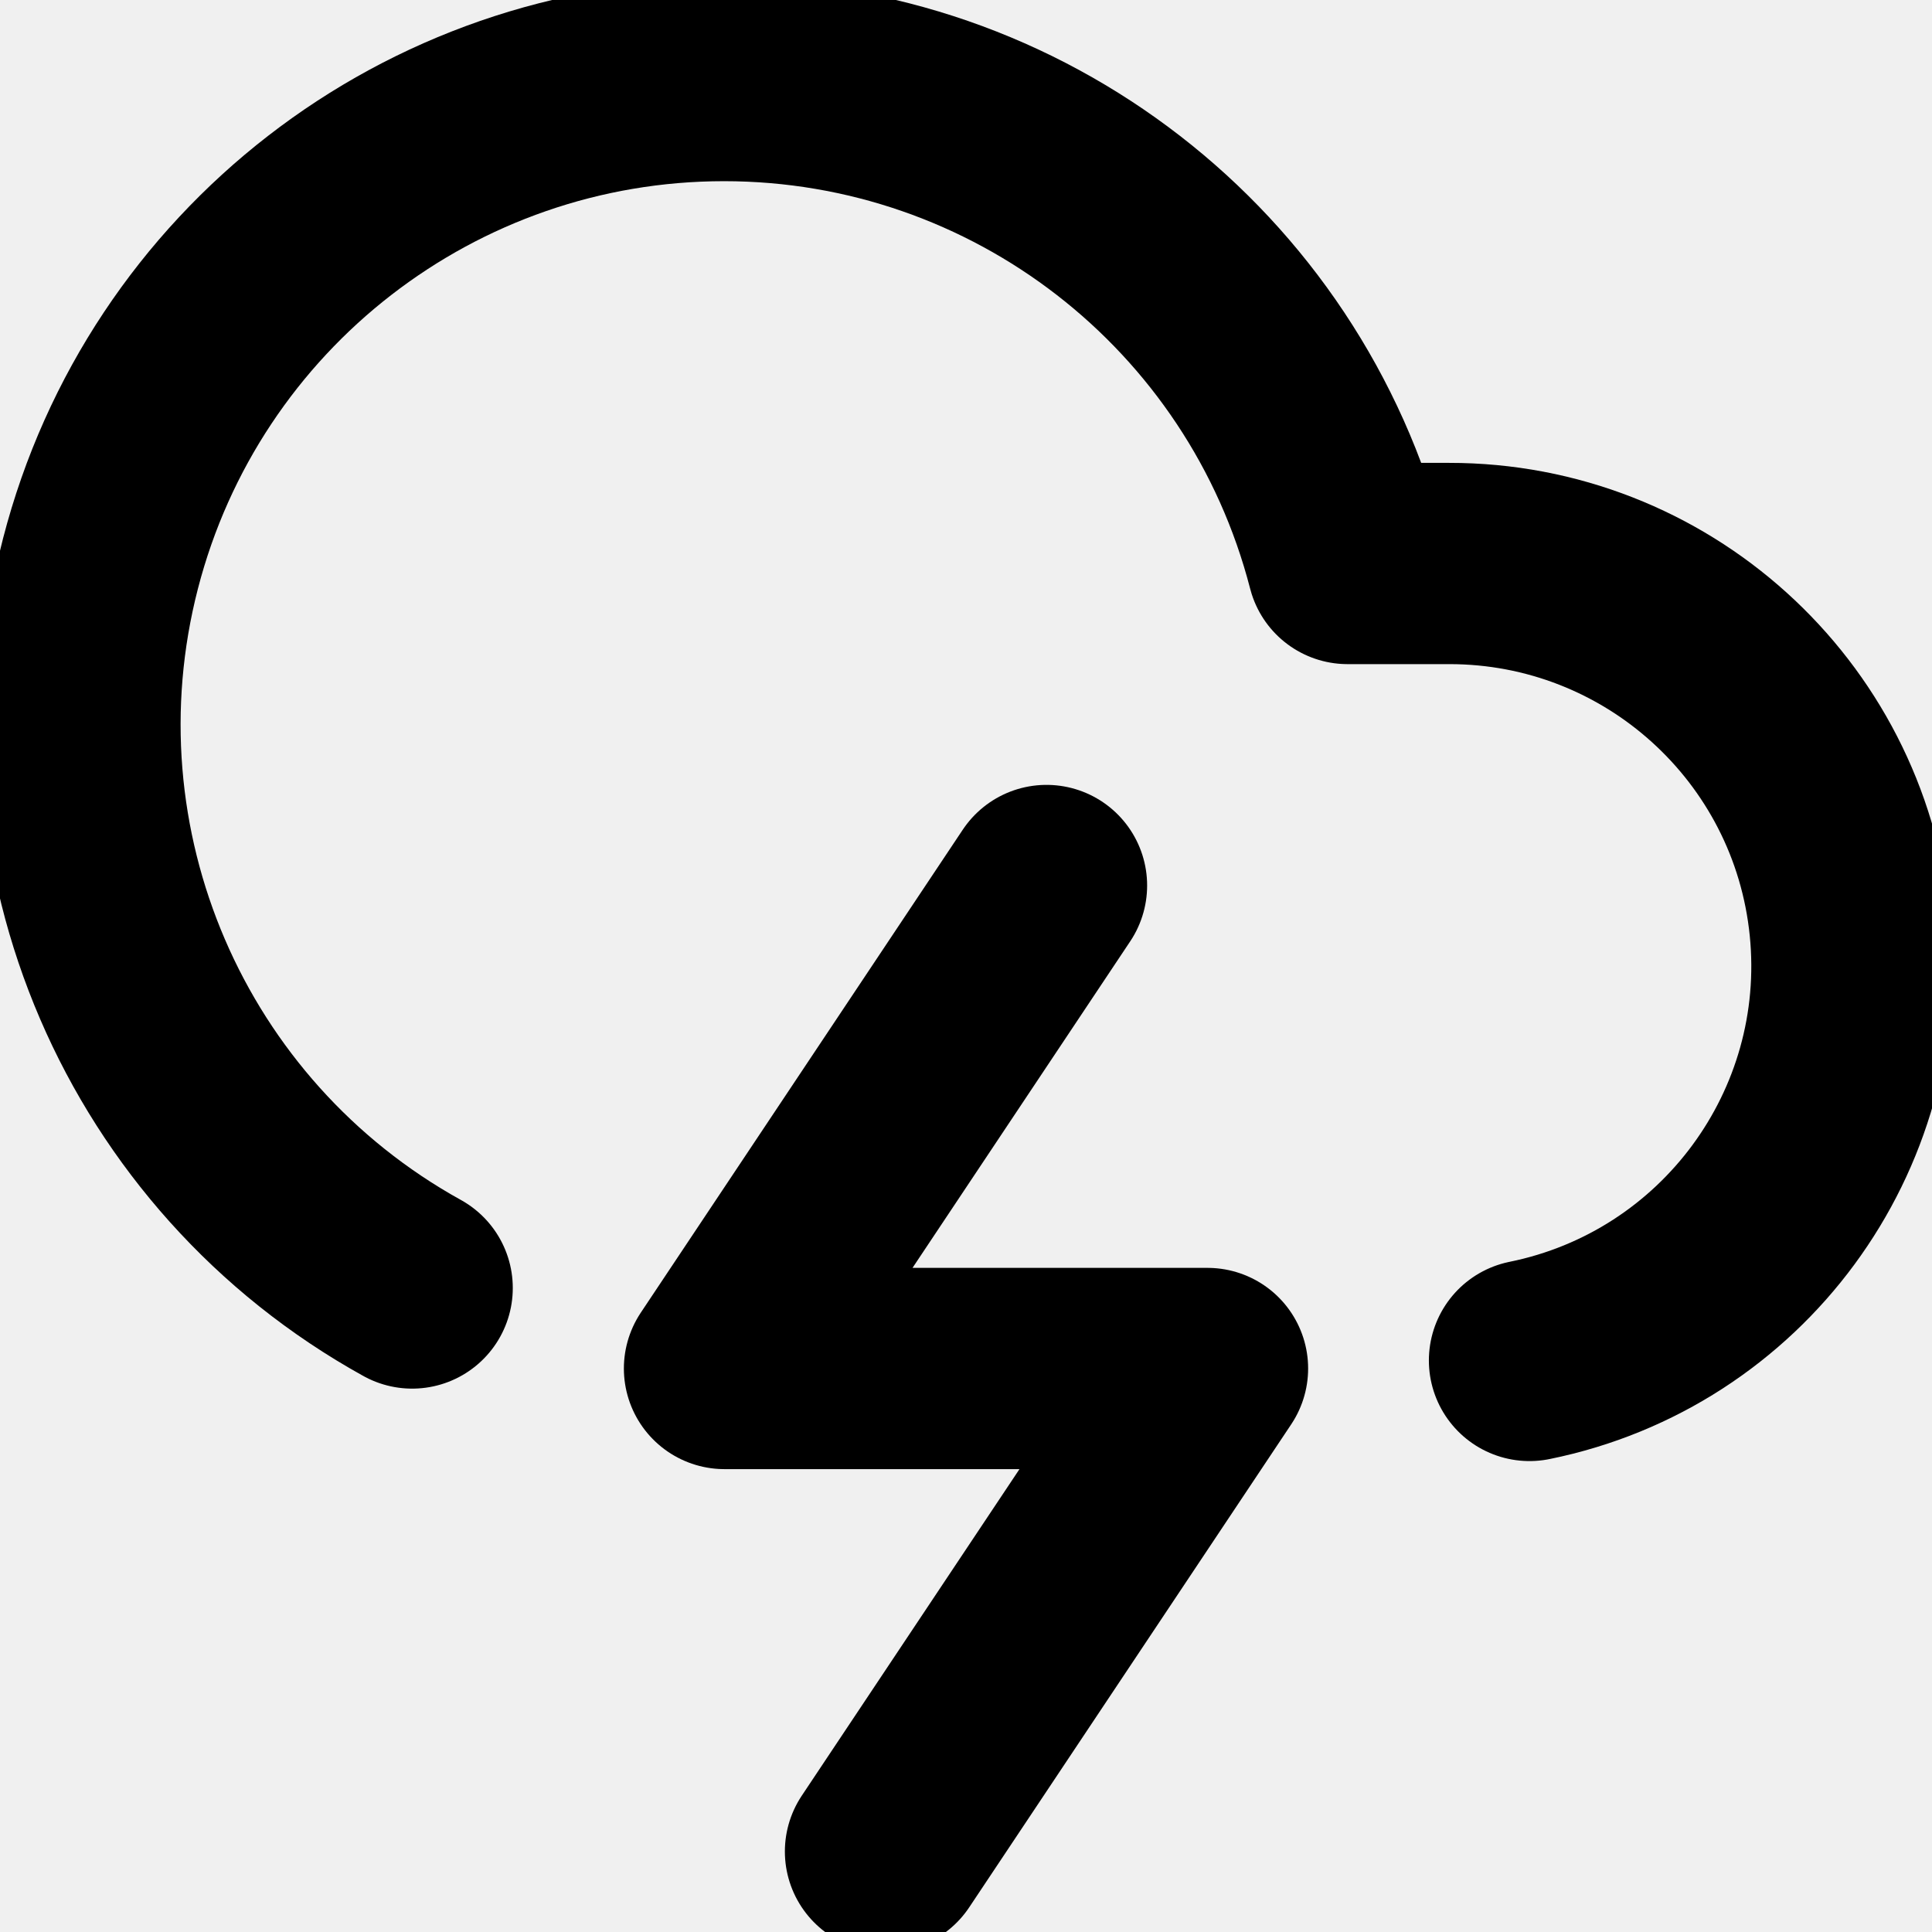
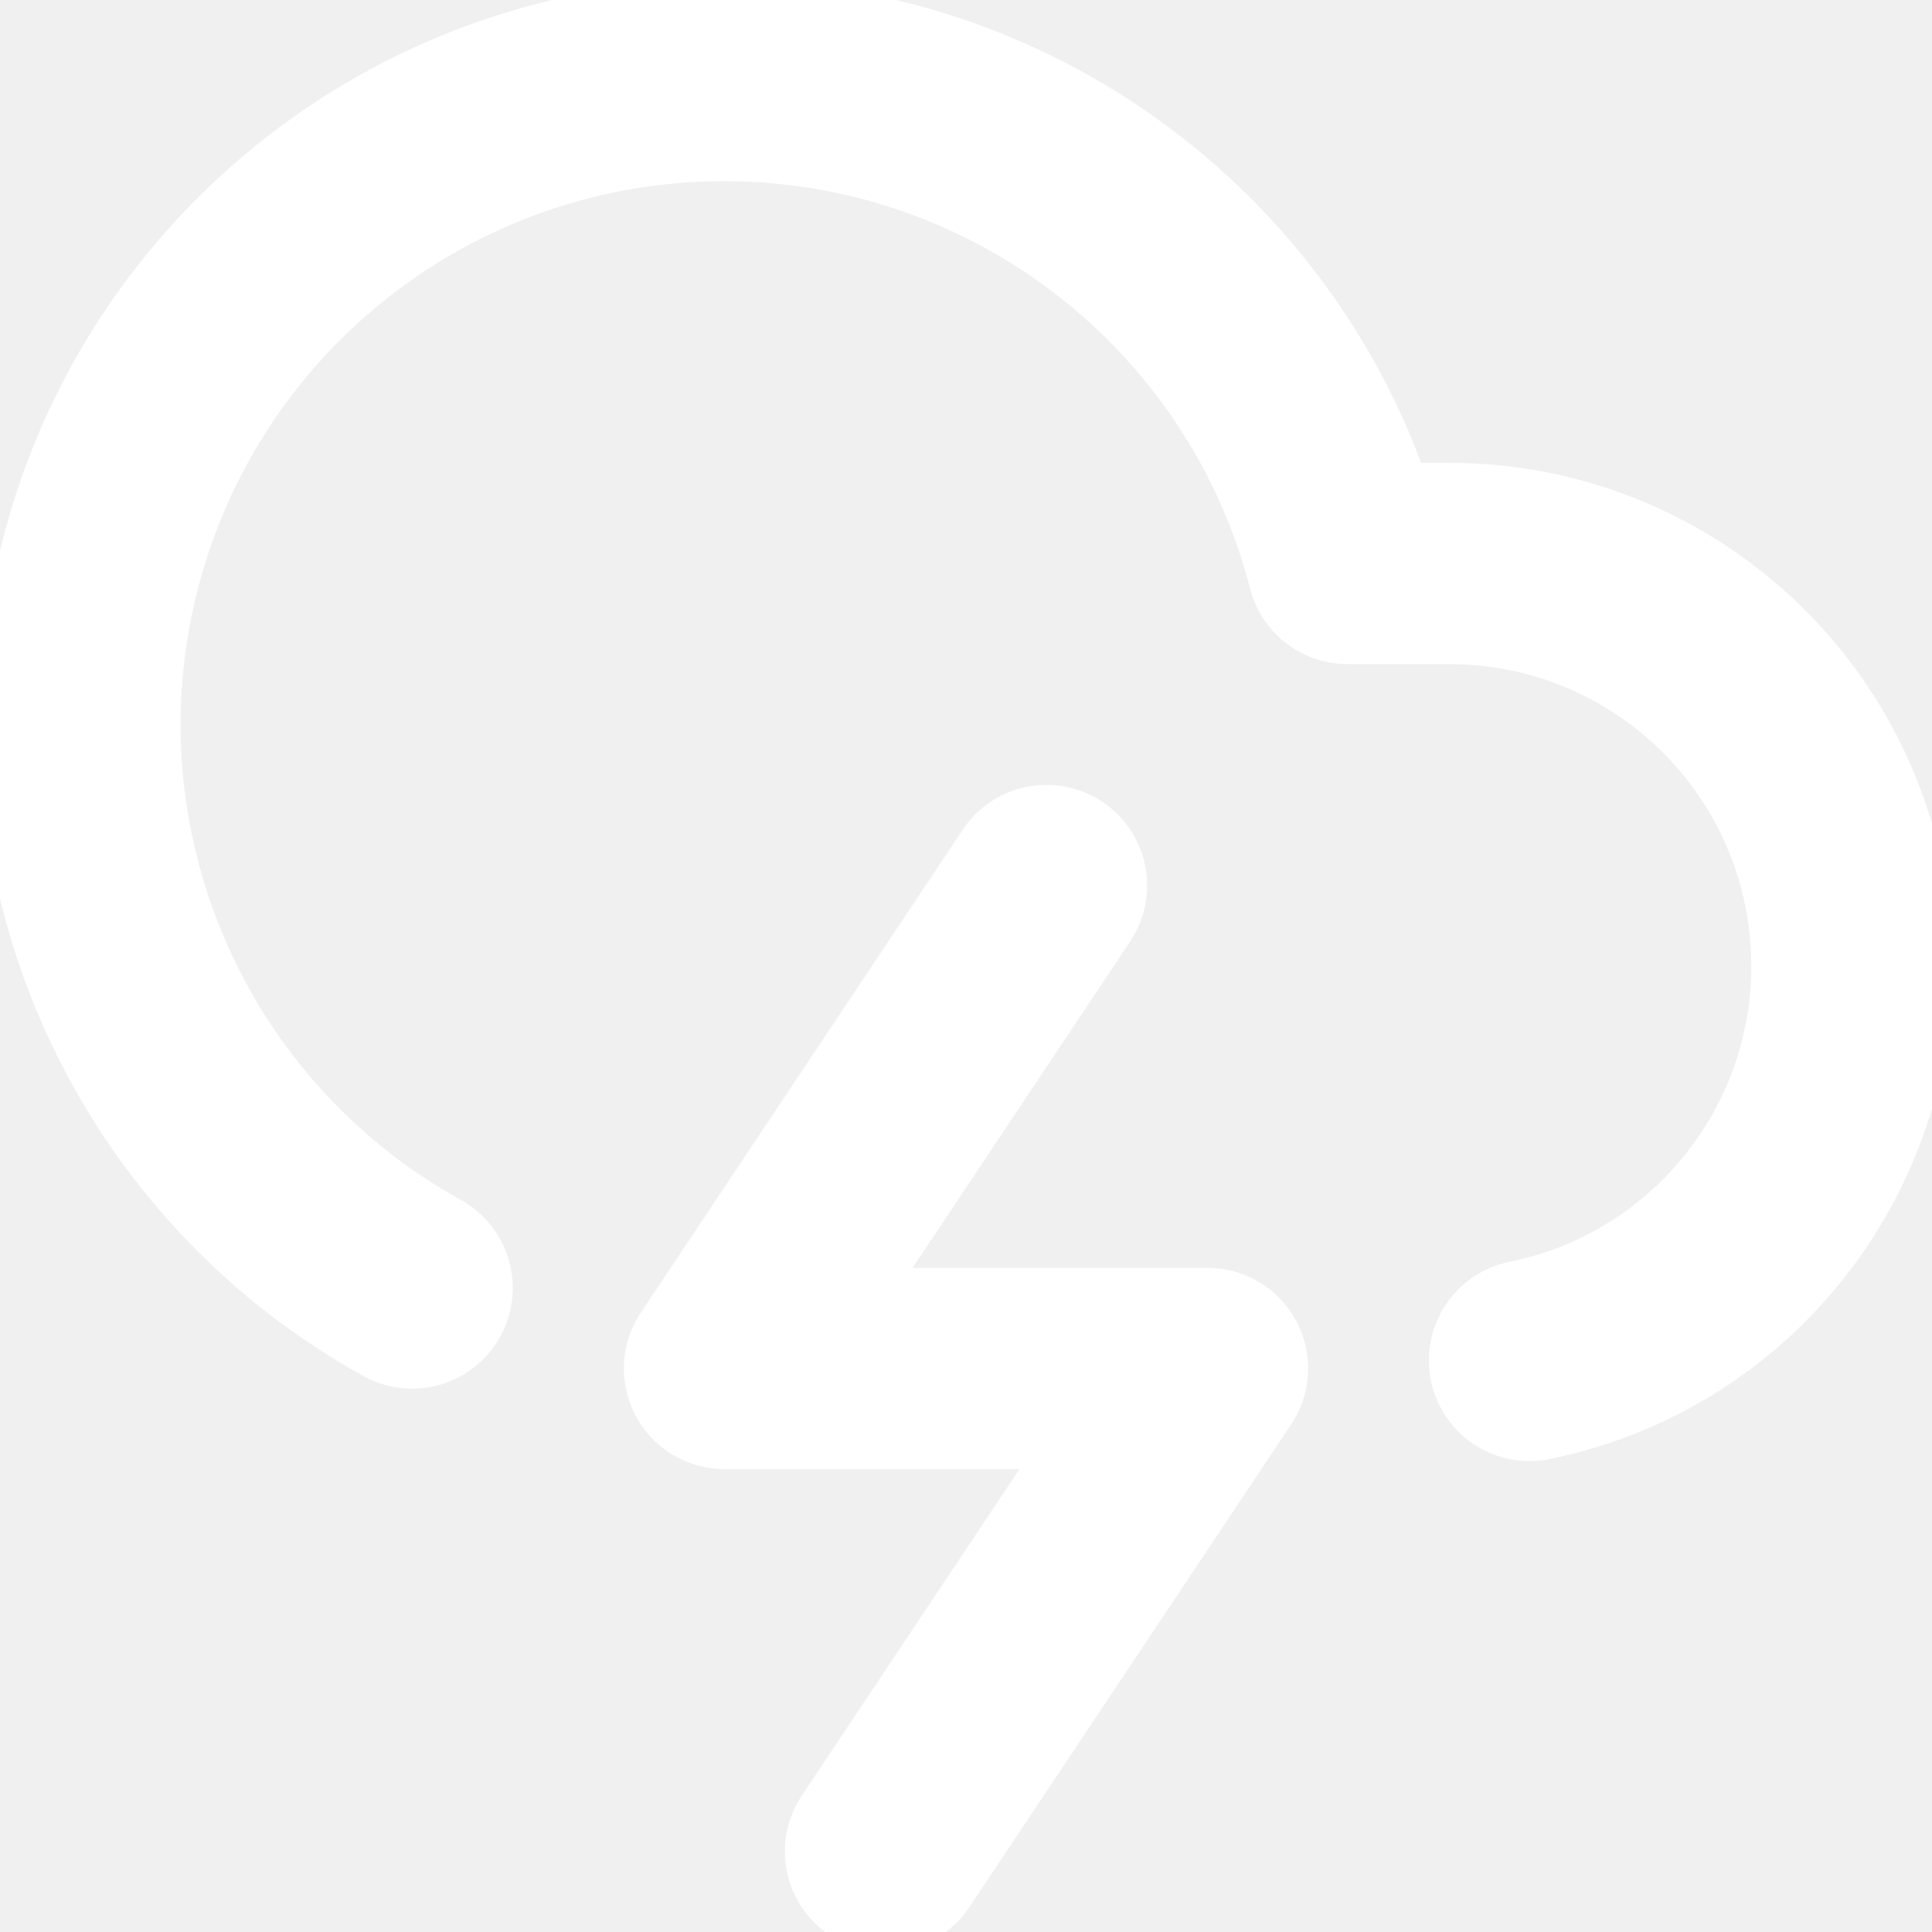
- <svg xmlns="http://www.w3.org/2000/svg" width="40" height="40" viewBox="0 0 24 24" fill="none" stroke="currentColor" stroke-width="2.5" stroke-linecap="round" stroke-linejoin="round" class="feather feather-cloud-lightning">
+ <svg xmlns="http://www.w3.org/2000/svg" width="40" height="40" viewBox="0 0 24 24" fill="none" stroke="white" stroke-width="2.5" stroke-linecap="round" stroke-linejoin="round" class="feather feather-cloud-lightning">
  <path d="M19 16.9A5 5 0 0 0 18 7h-1.26a8 8 0 1 0-11.62 9" />
  <polyline points="13 11 9 17 15 17 11 23" />
</svg>
